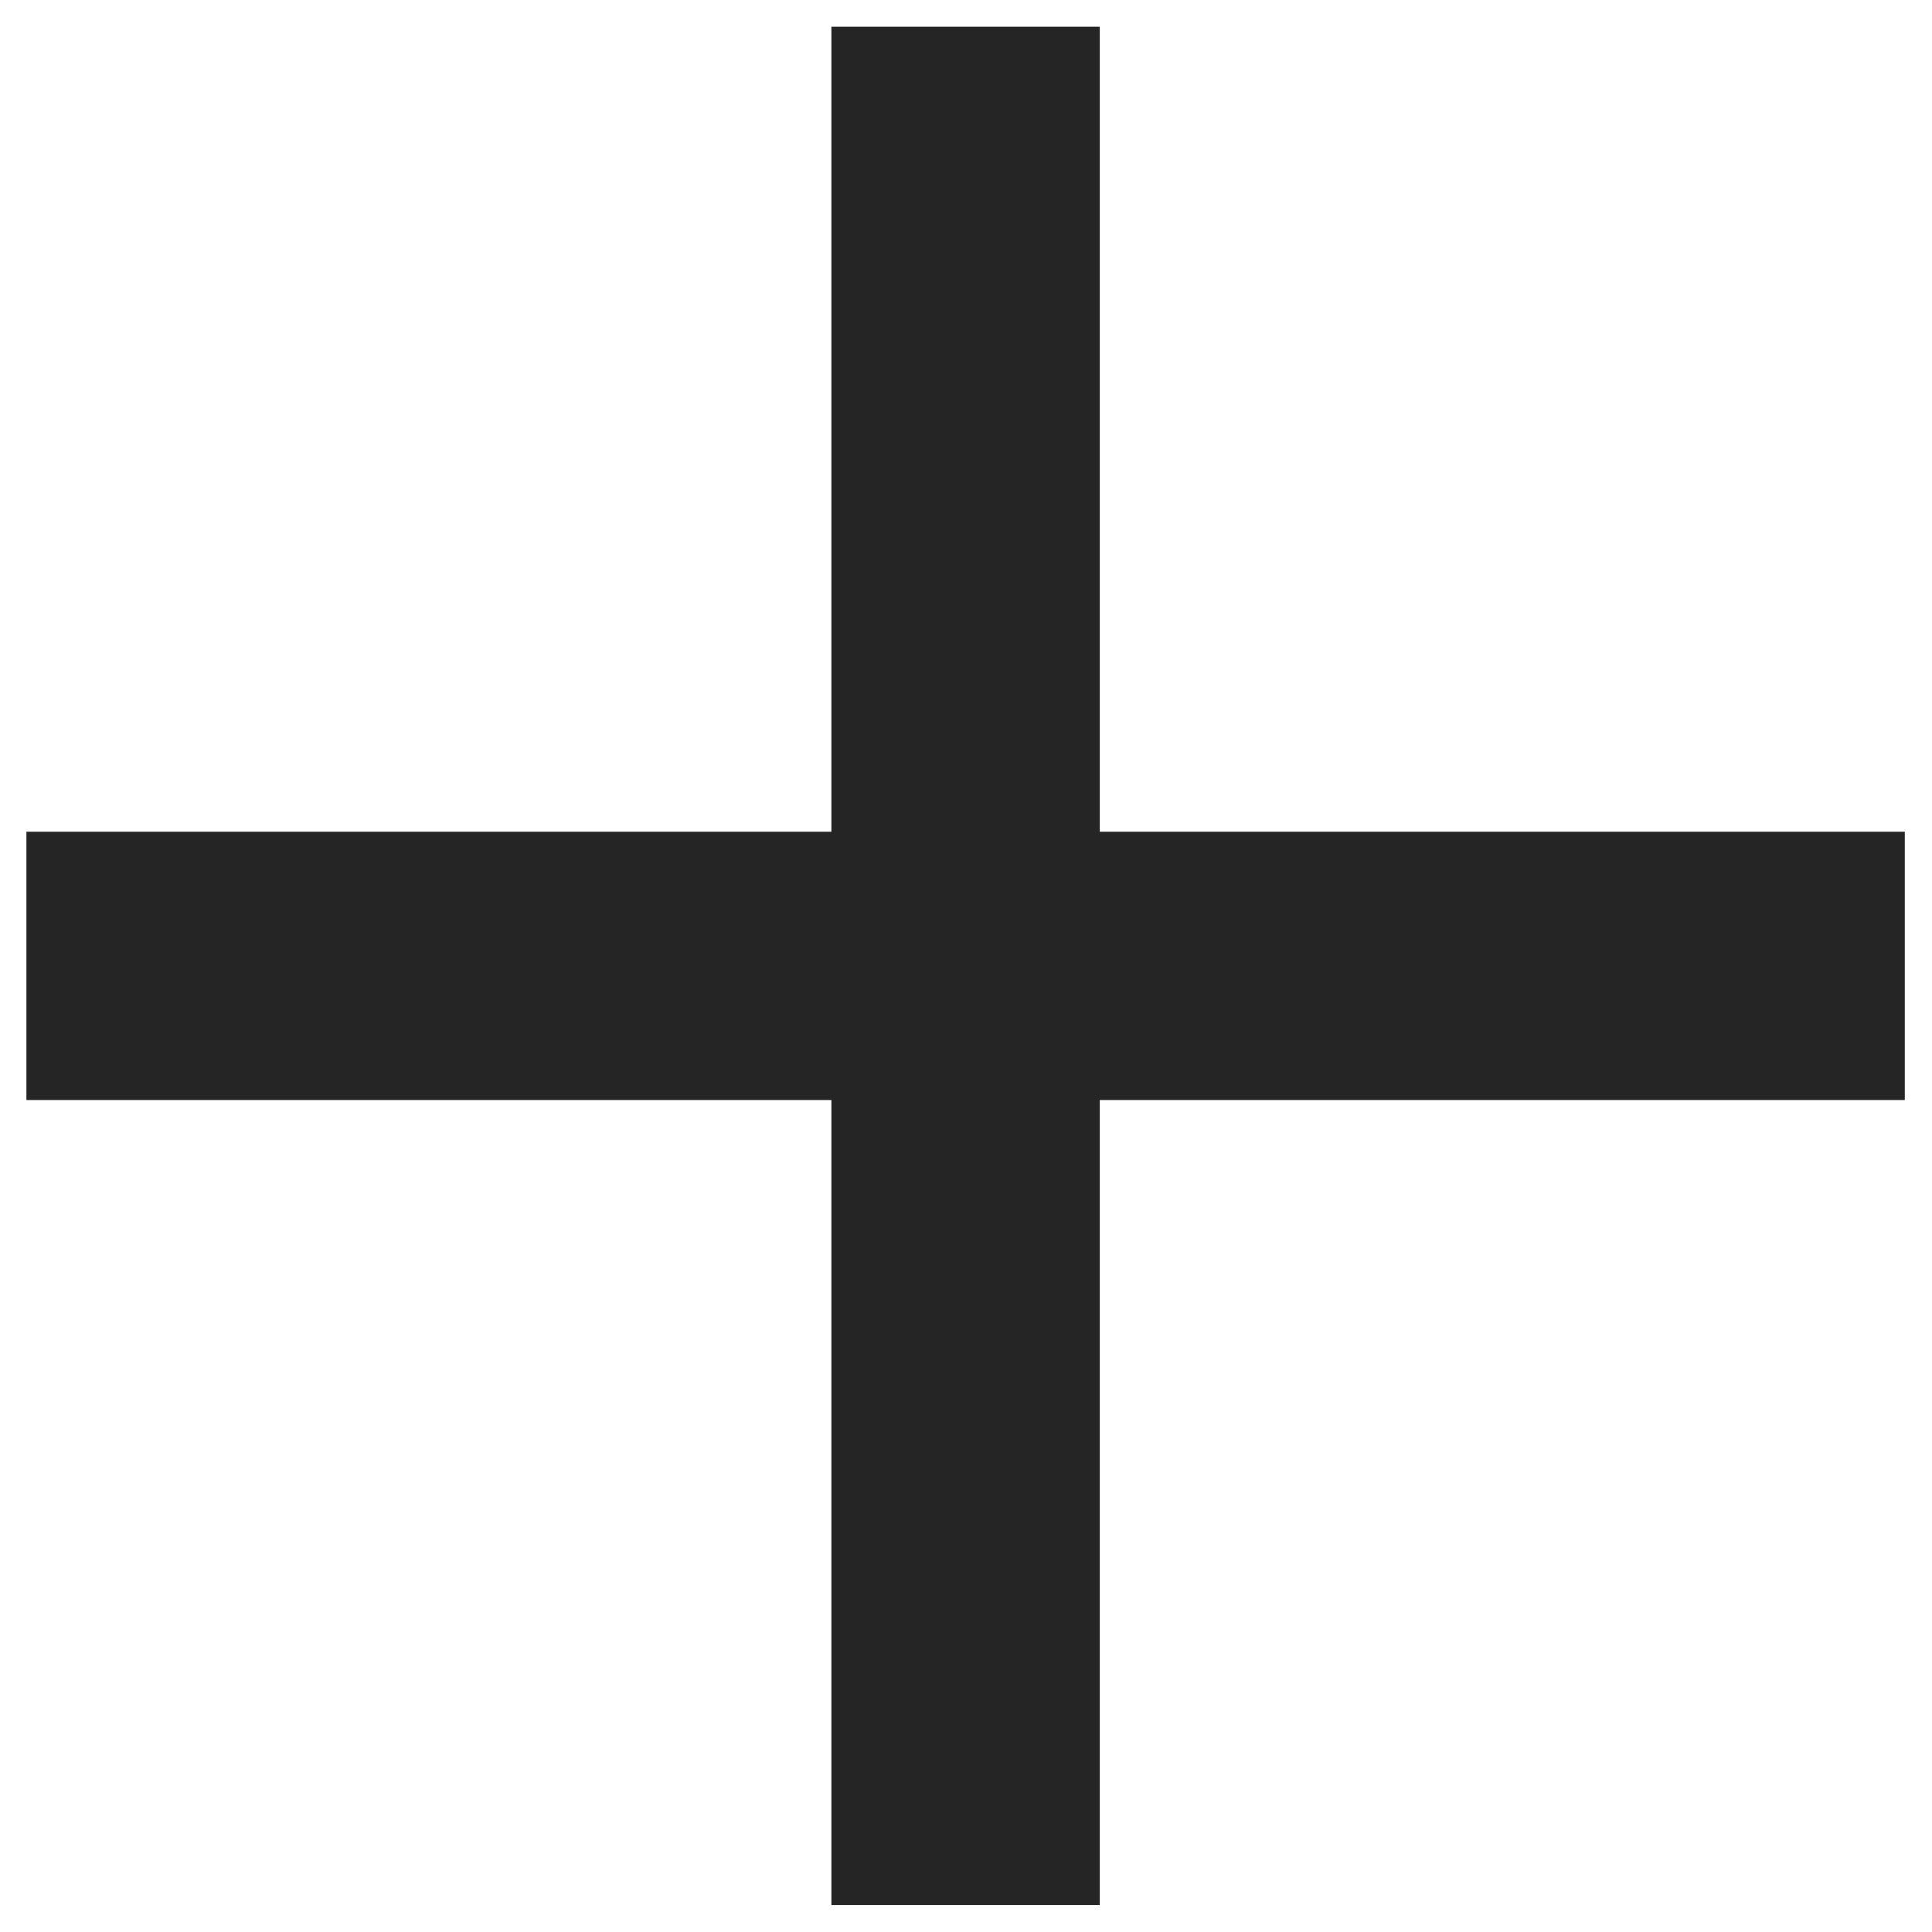
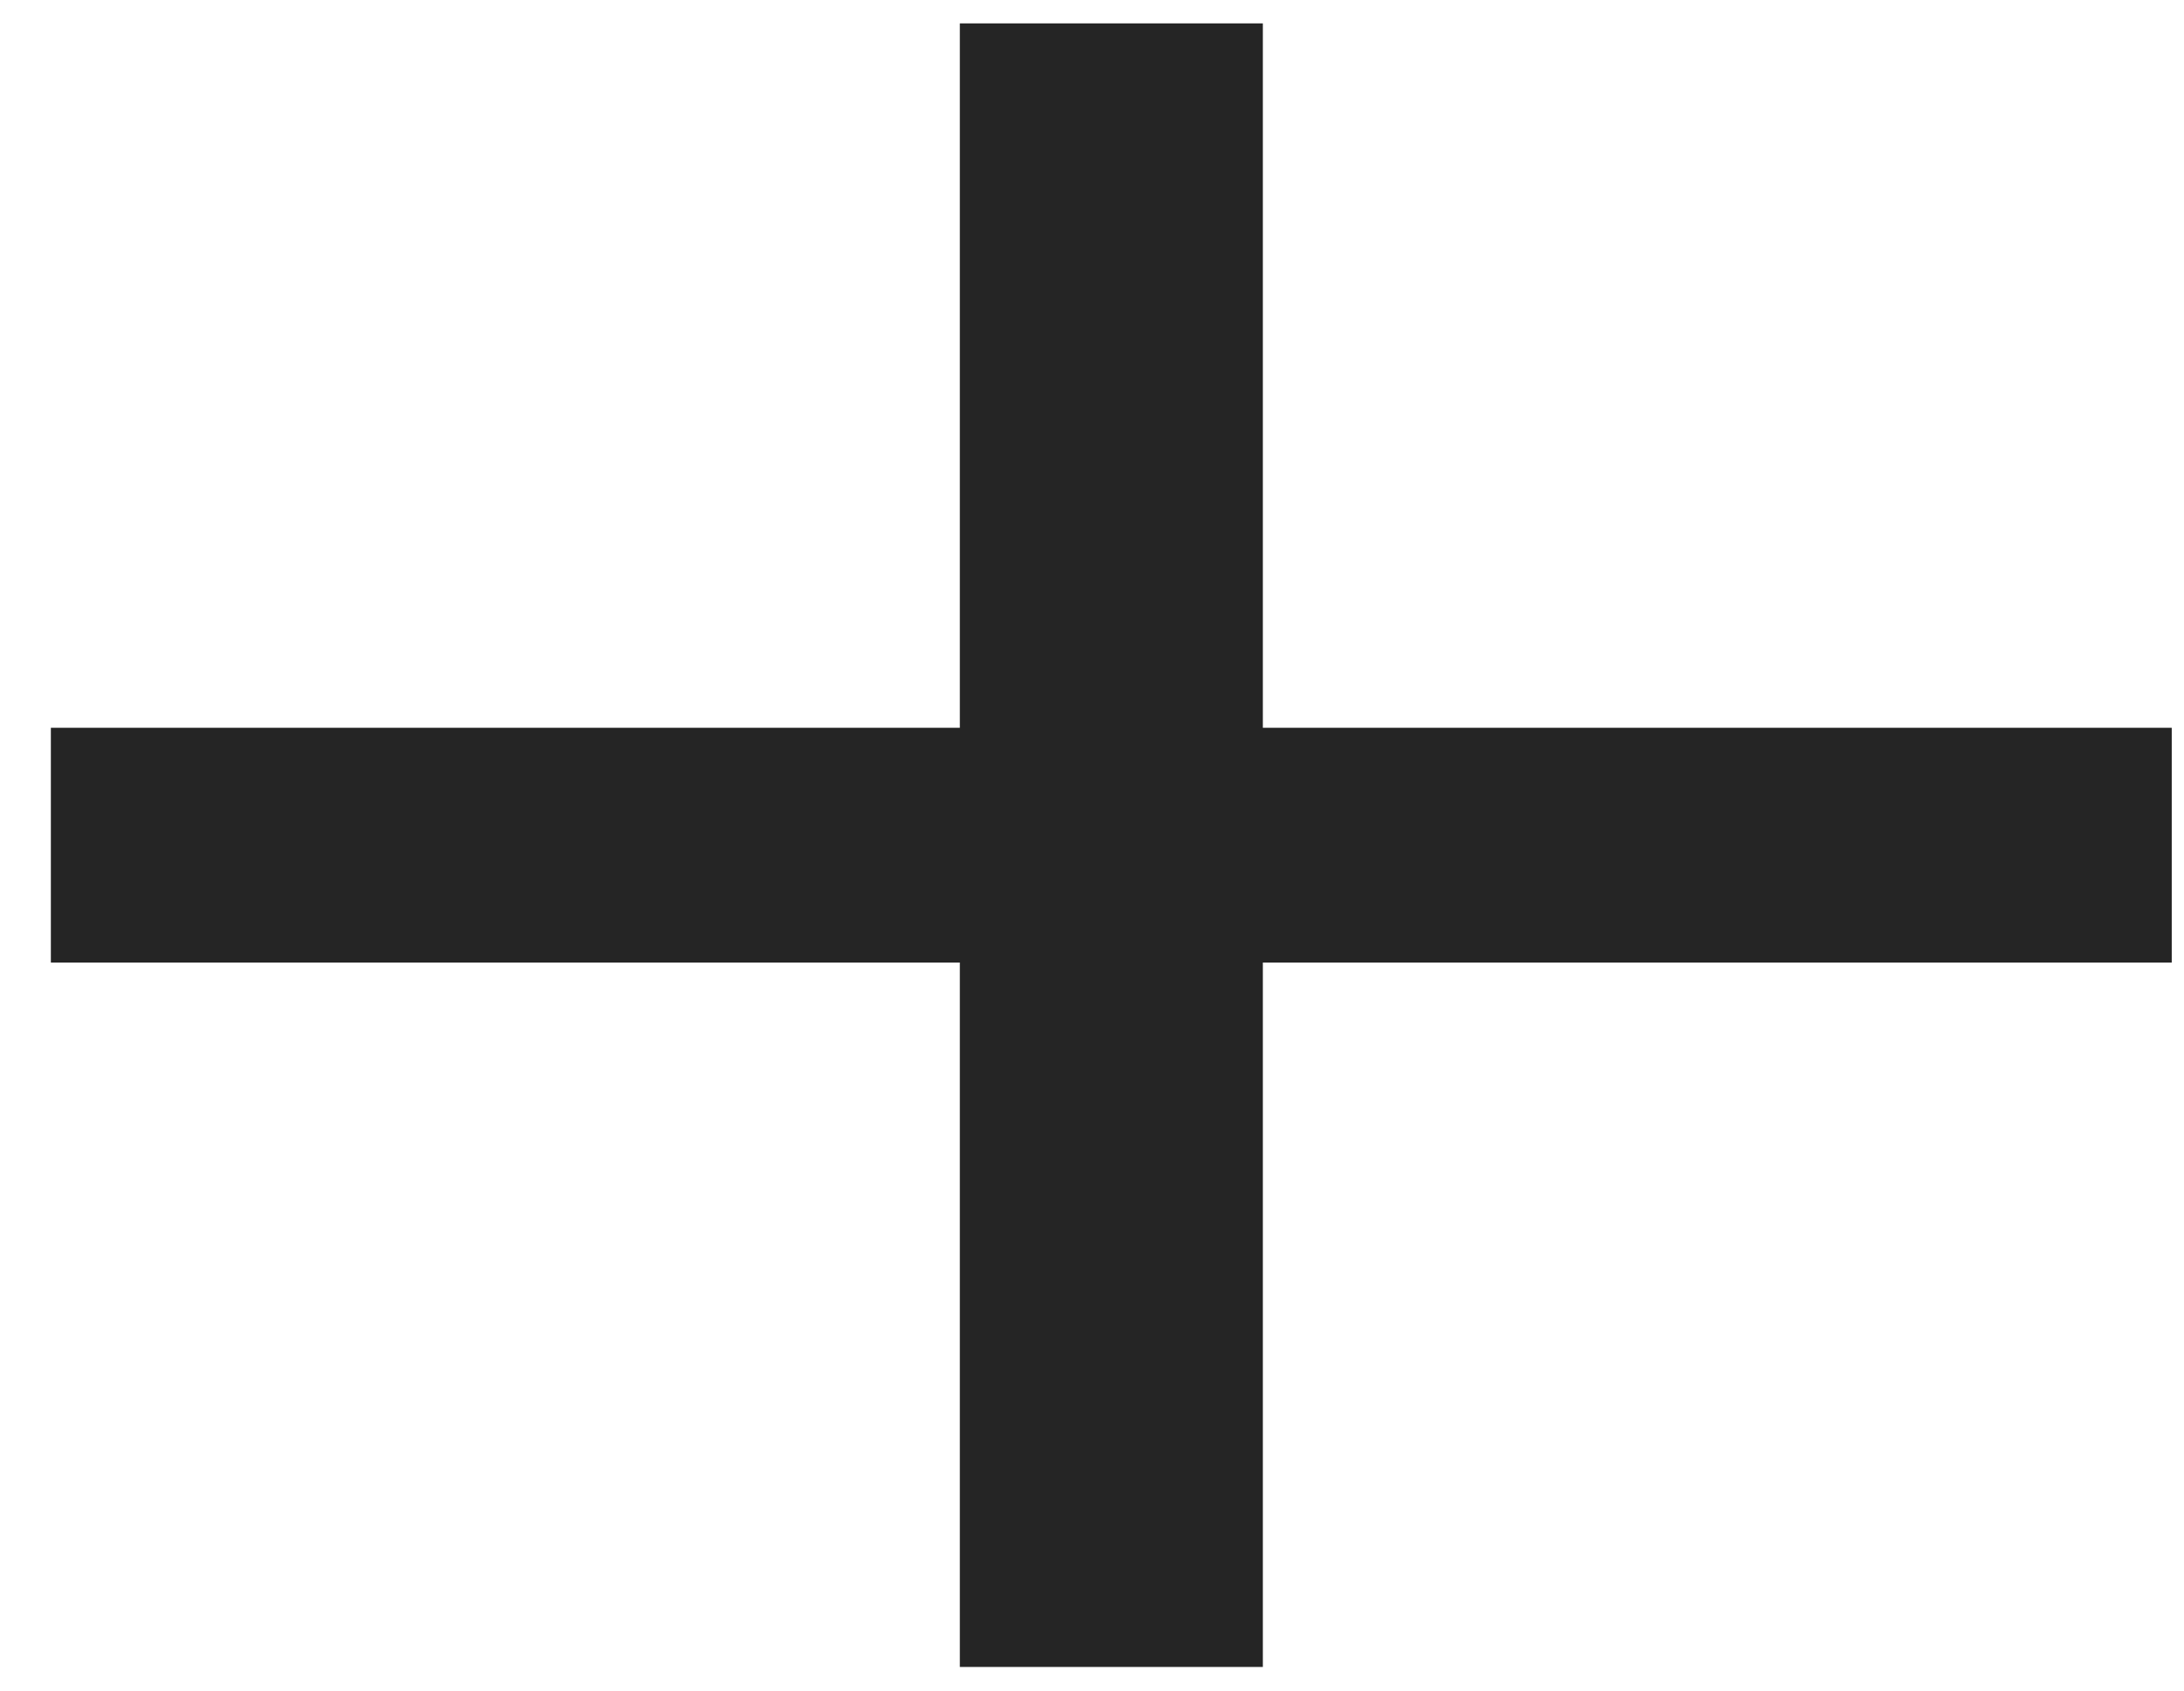
- <svg xmlns="http://www.w3.org/2000/svg" width="24" height="24" viewBox="0 0 24 24" fill="none">
-   <path d="M10.328 13.665H0.328V10.332H10.328V0.332H13.662V10.332H23.662V13.665H13.662V23.665H10.328V13.665Z" fill="#252525" />
+ <svg xmlns="http://www.w3.org/2000/svg" width="31" height="24" viewBox="0 0 31 24" fill="none">
+   <path d="M13.624 13.665H0.722V10.332H13.624V0.332H17.925V10.332H30.826V13.665H17.925V23.665H13.624V13.665Z" fill="#252525" />
</svg>
